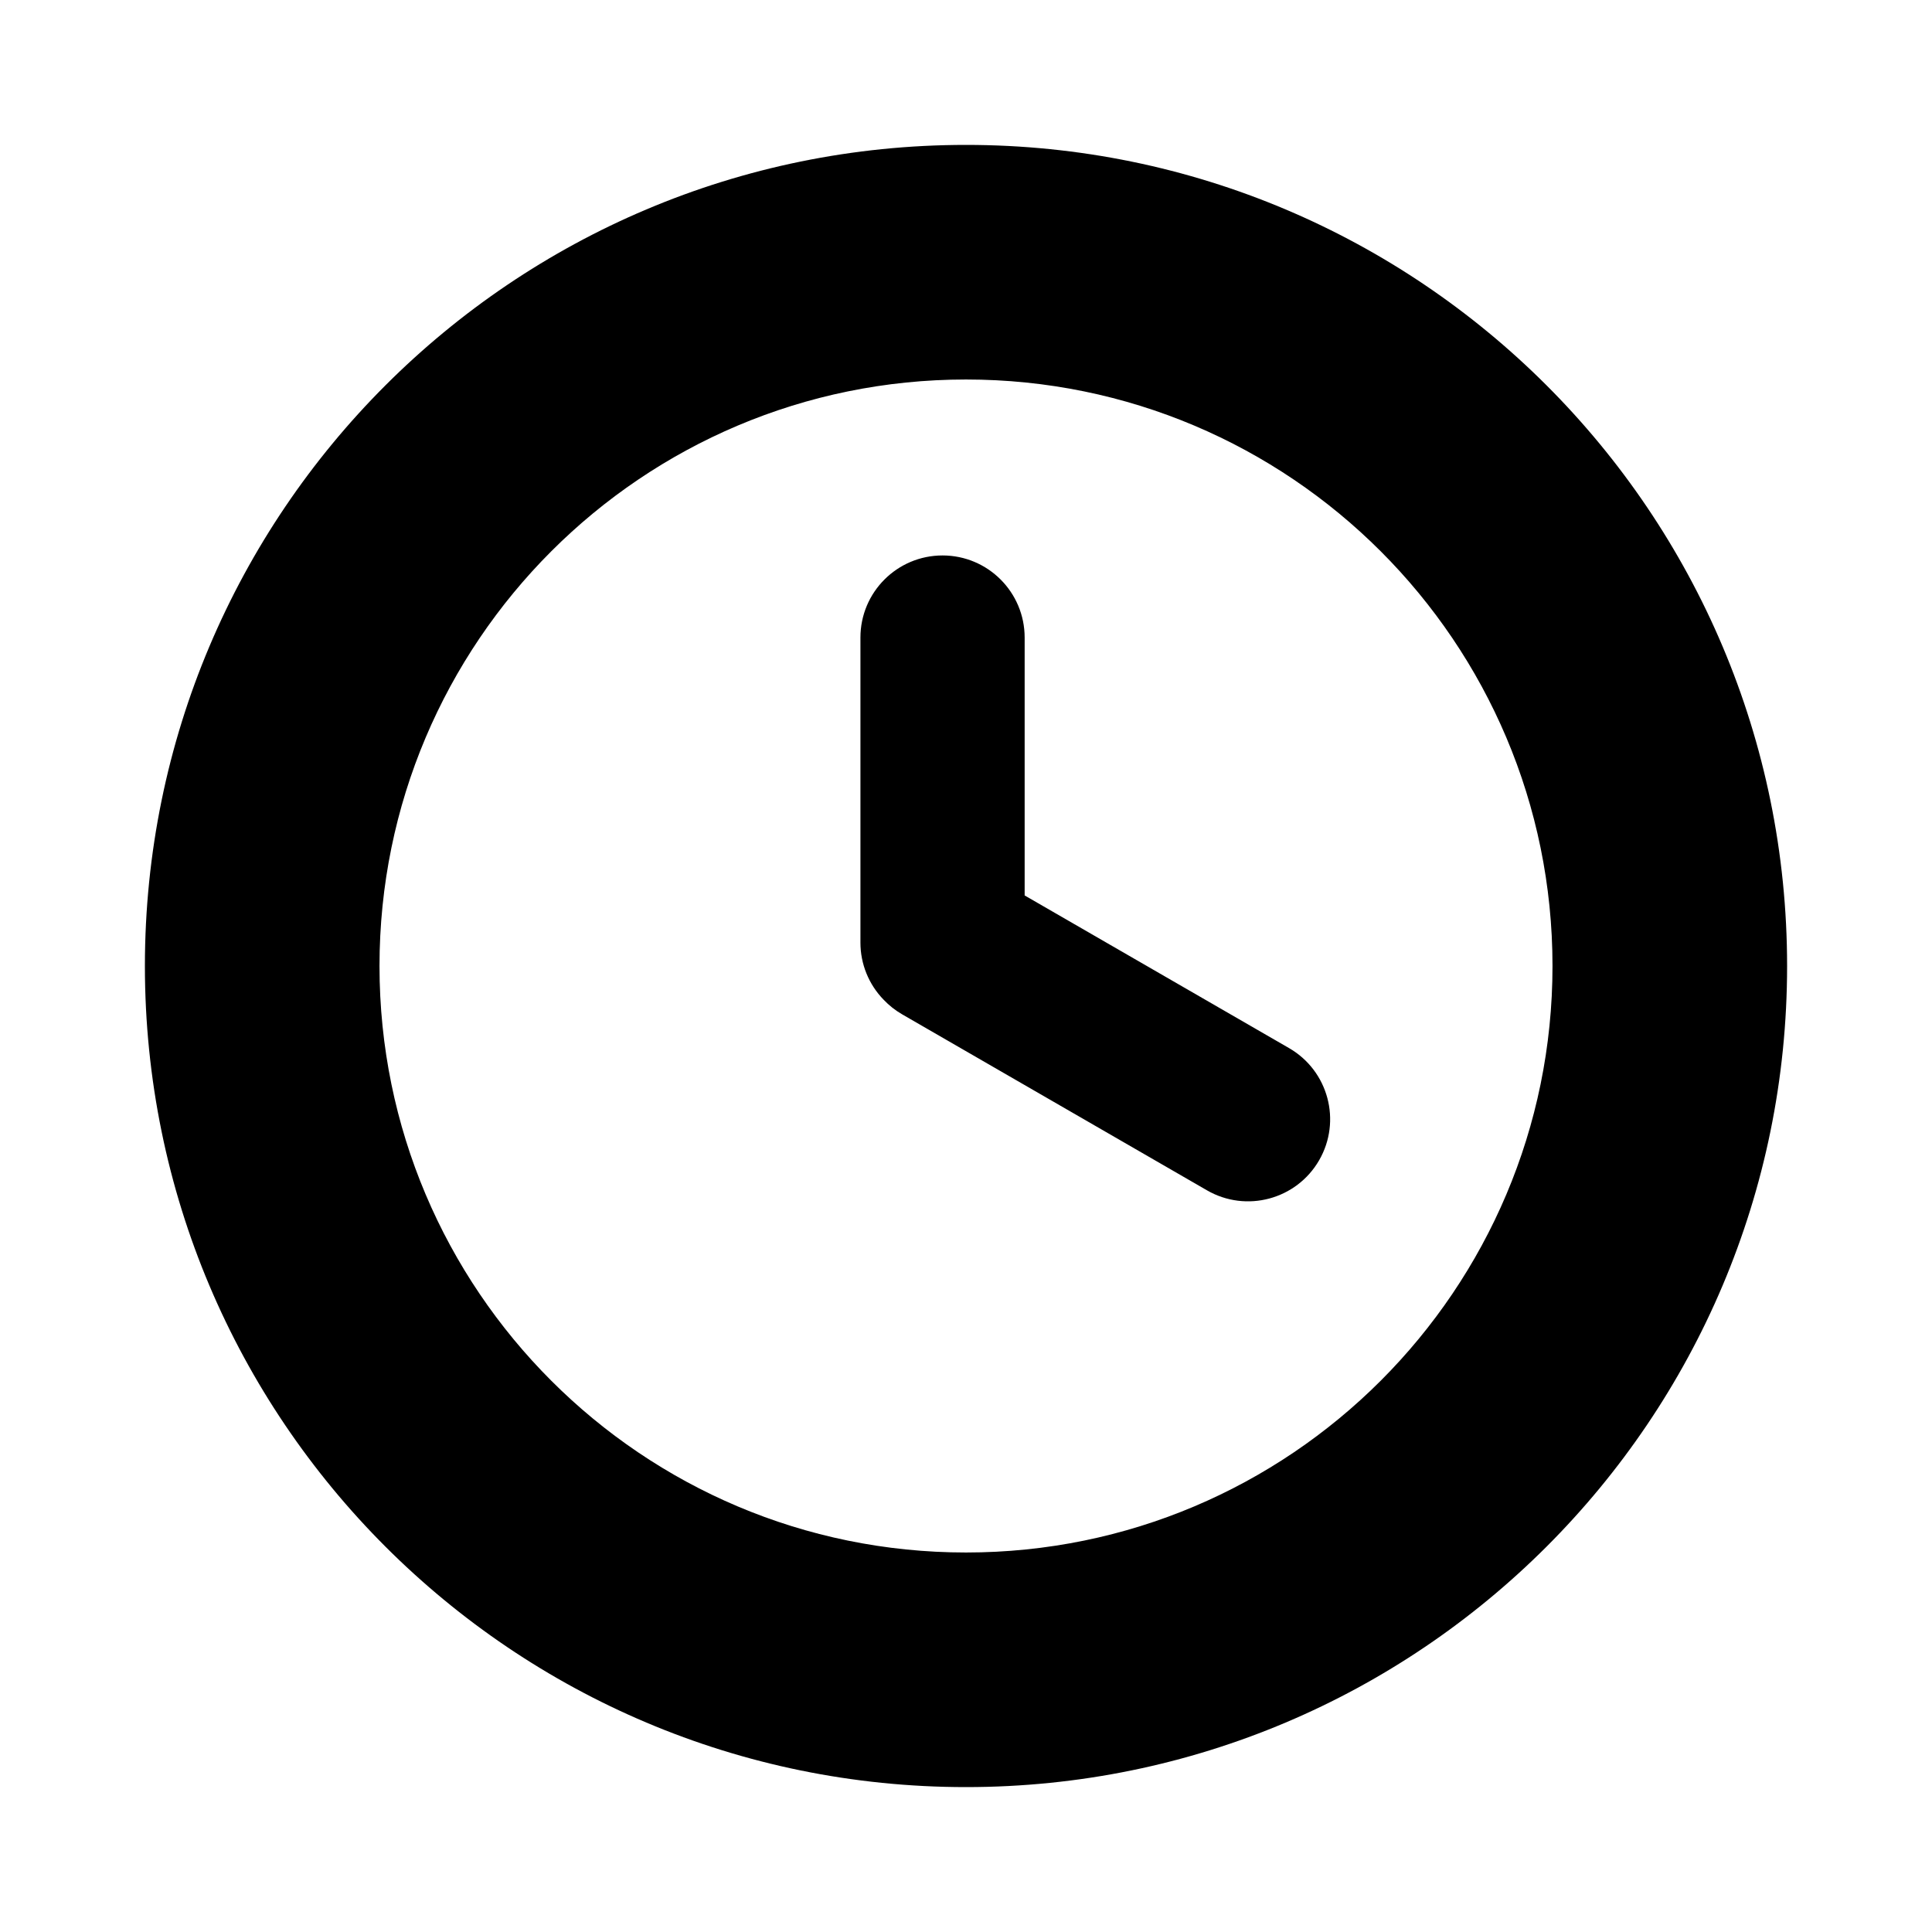
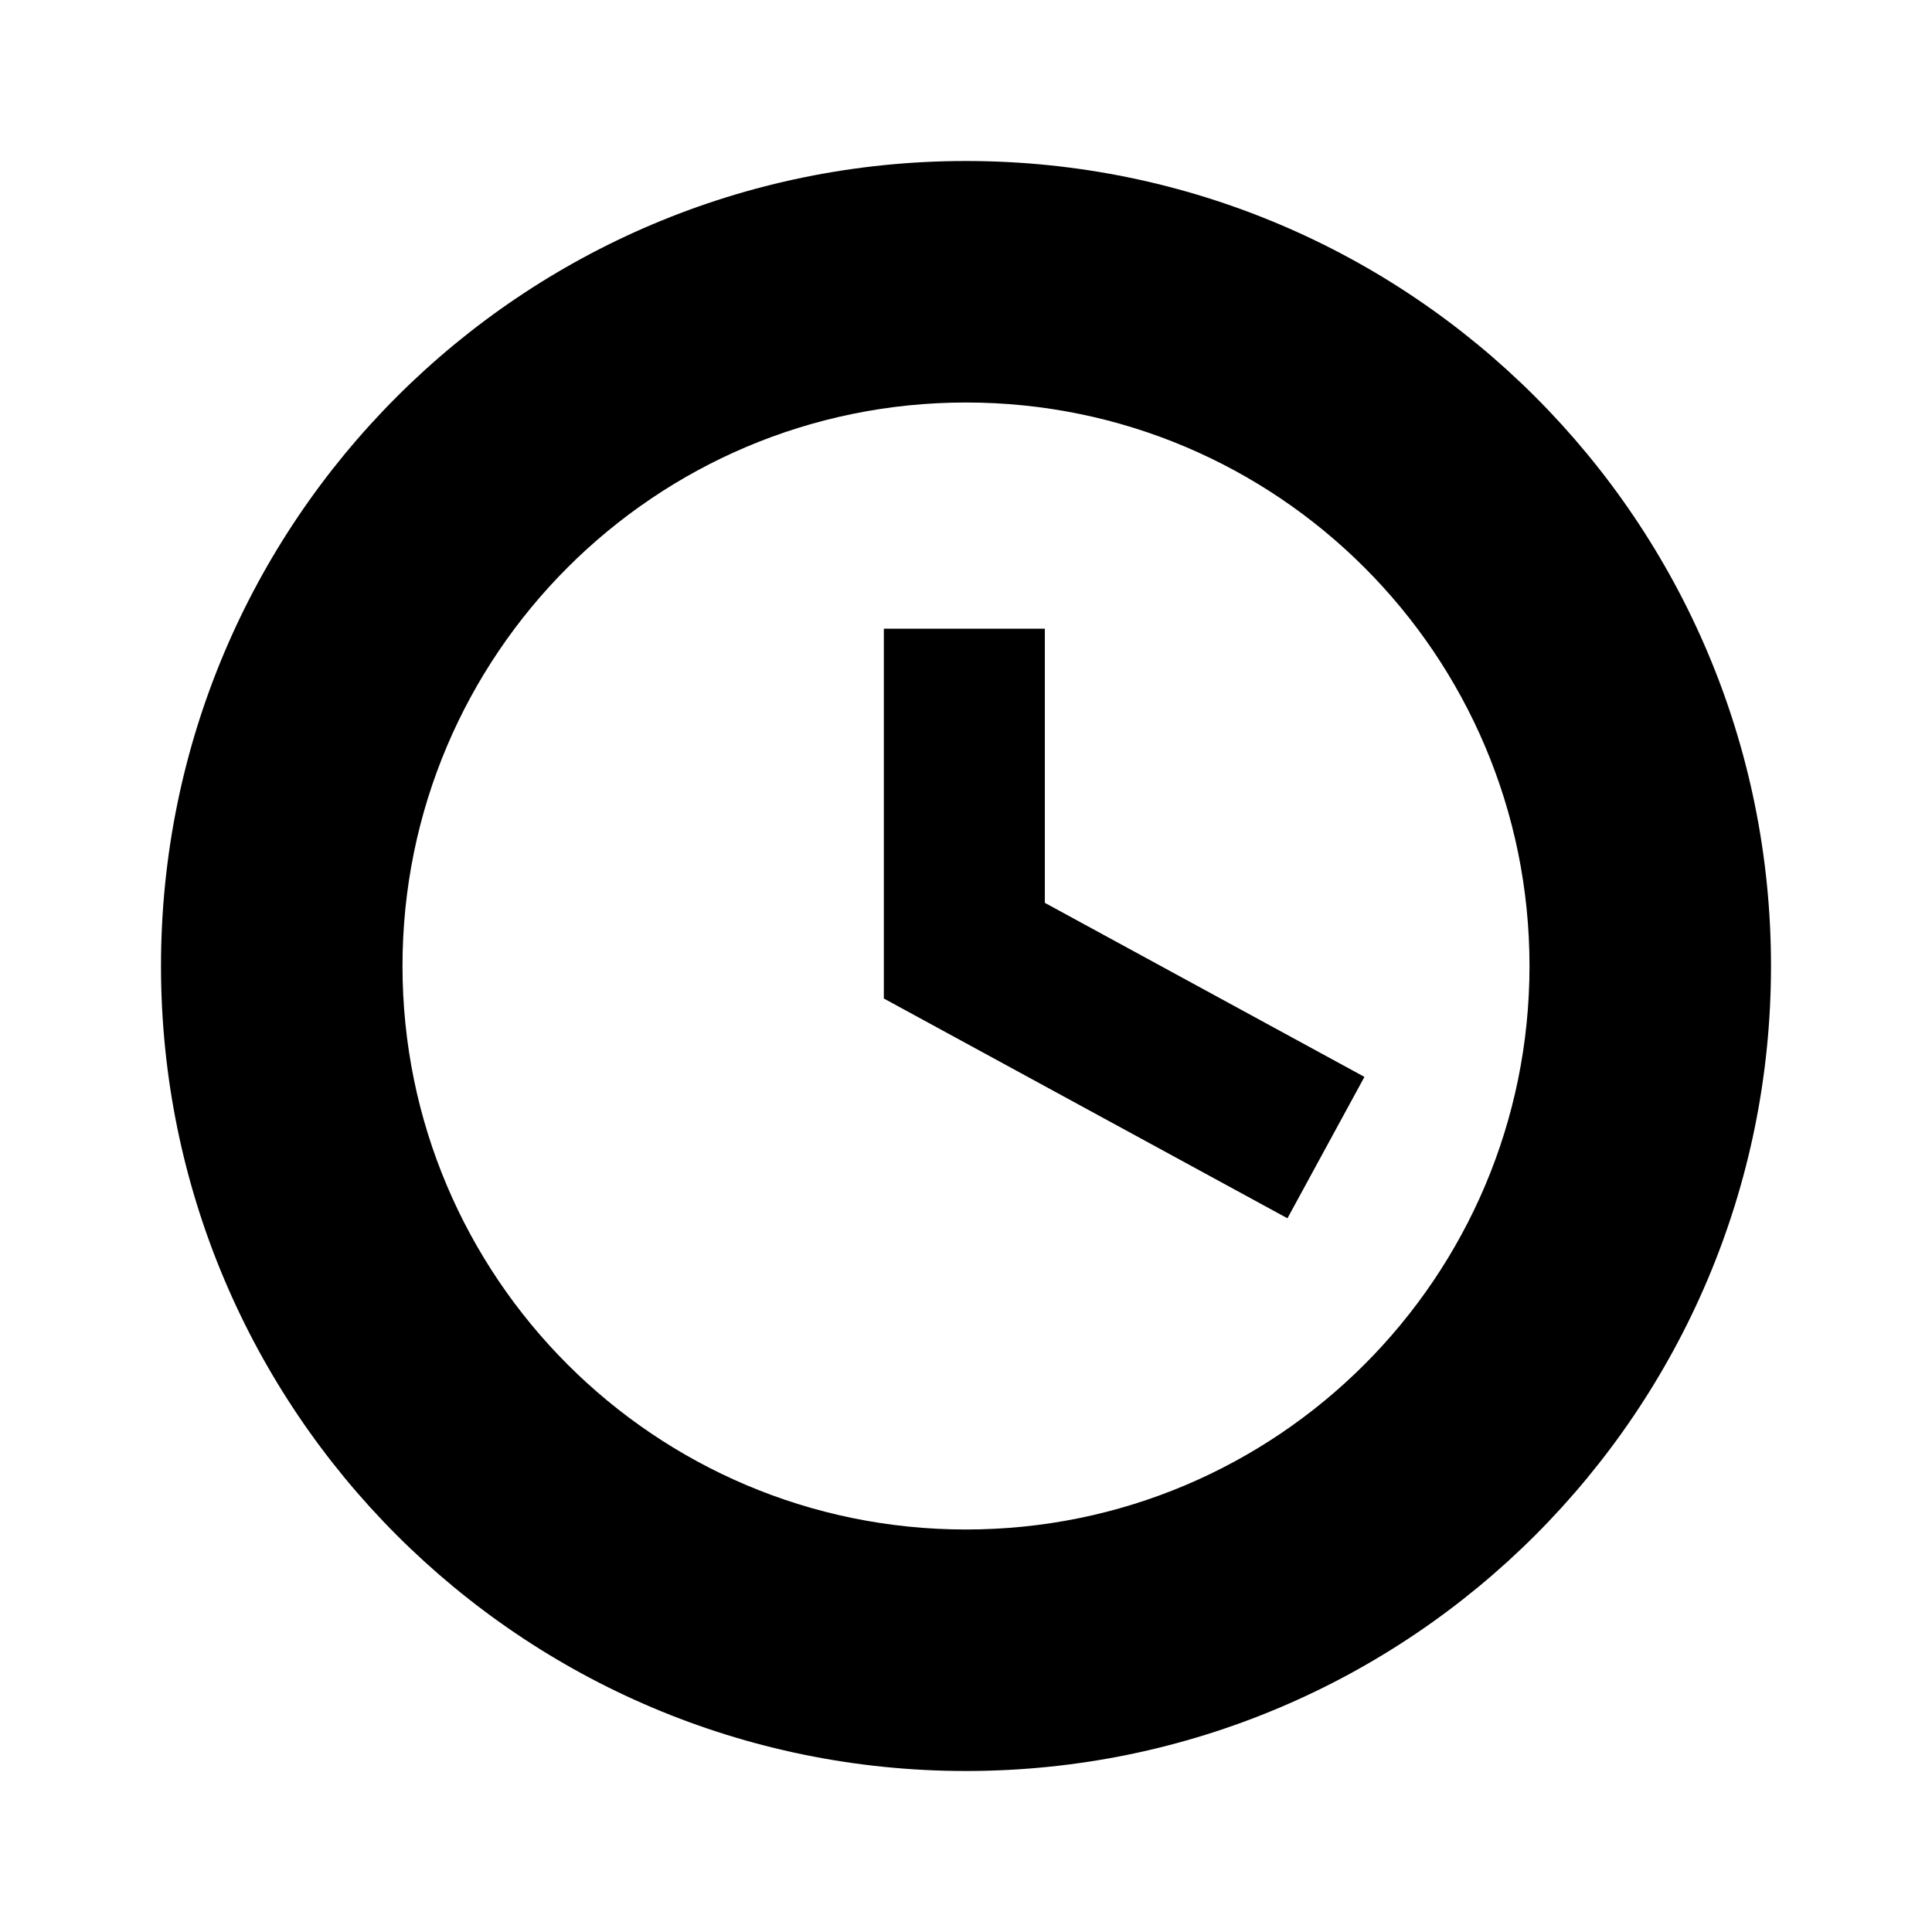
<svg xmlns="http://www.w3.org/2000/svg" width="240" height="240" viewBox="0 0 240 240">
-   <path d="M18 120c0 56.333 45.667 102 102 102s102-45.667 102-102S176.333 18 120 18 18 63.667 18 120zm174.857 0c0 40.238-32.62 72.857-72.857 72.857-40.238 0-72.857-32.62-72.857-72.857 0-40.238 32.62-72.857 72.857-72.857 40.238 0 72.857 32.62 72.857 72.857zm-65.571-40.8c0-5.633-4.567-10.2-10.2-10.2-5.634 0-10.2 4.567-10.2 10.2v37.886a10.17 10.17 0 0 0 2.89 7.113c.66.695 1.429 1.307 2.3 1.81l37.858 21.857c4.879 2.817 11.117 1.146 13.933-3.733 2.817-4.878 1.146-11.116-3.733-13.933l-32.848-18.965V79.2z" fill-rule="nonzero" />
+   <path d="M120 220c-55.228 0-100-44.772-100-100S64.772 20 120 20s100 44.772 100 100-44.772 100-100 100zm0-30c38.66 0 70-31.34 70-70s-31.34-70-70-70-70 31.34-70 70 31.34 70 70 70zm9.794-111.9h-20v45.938l50.138 27.302 9.564-17.565-39.702-21.62V78.102z" fill-rule="nonzero" />
</svg>
